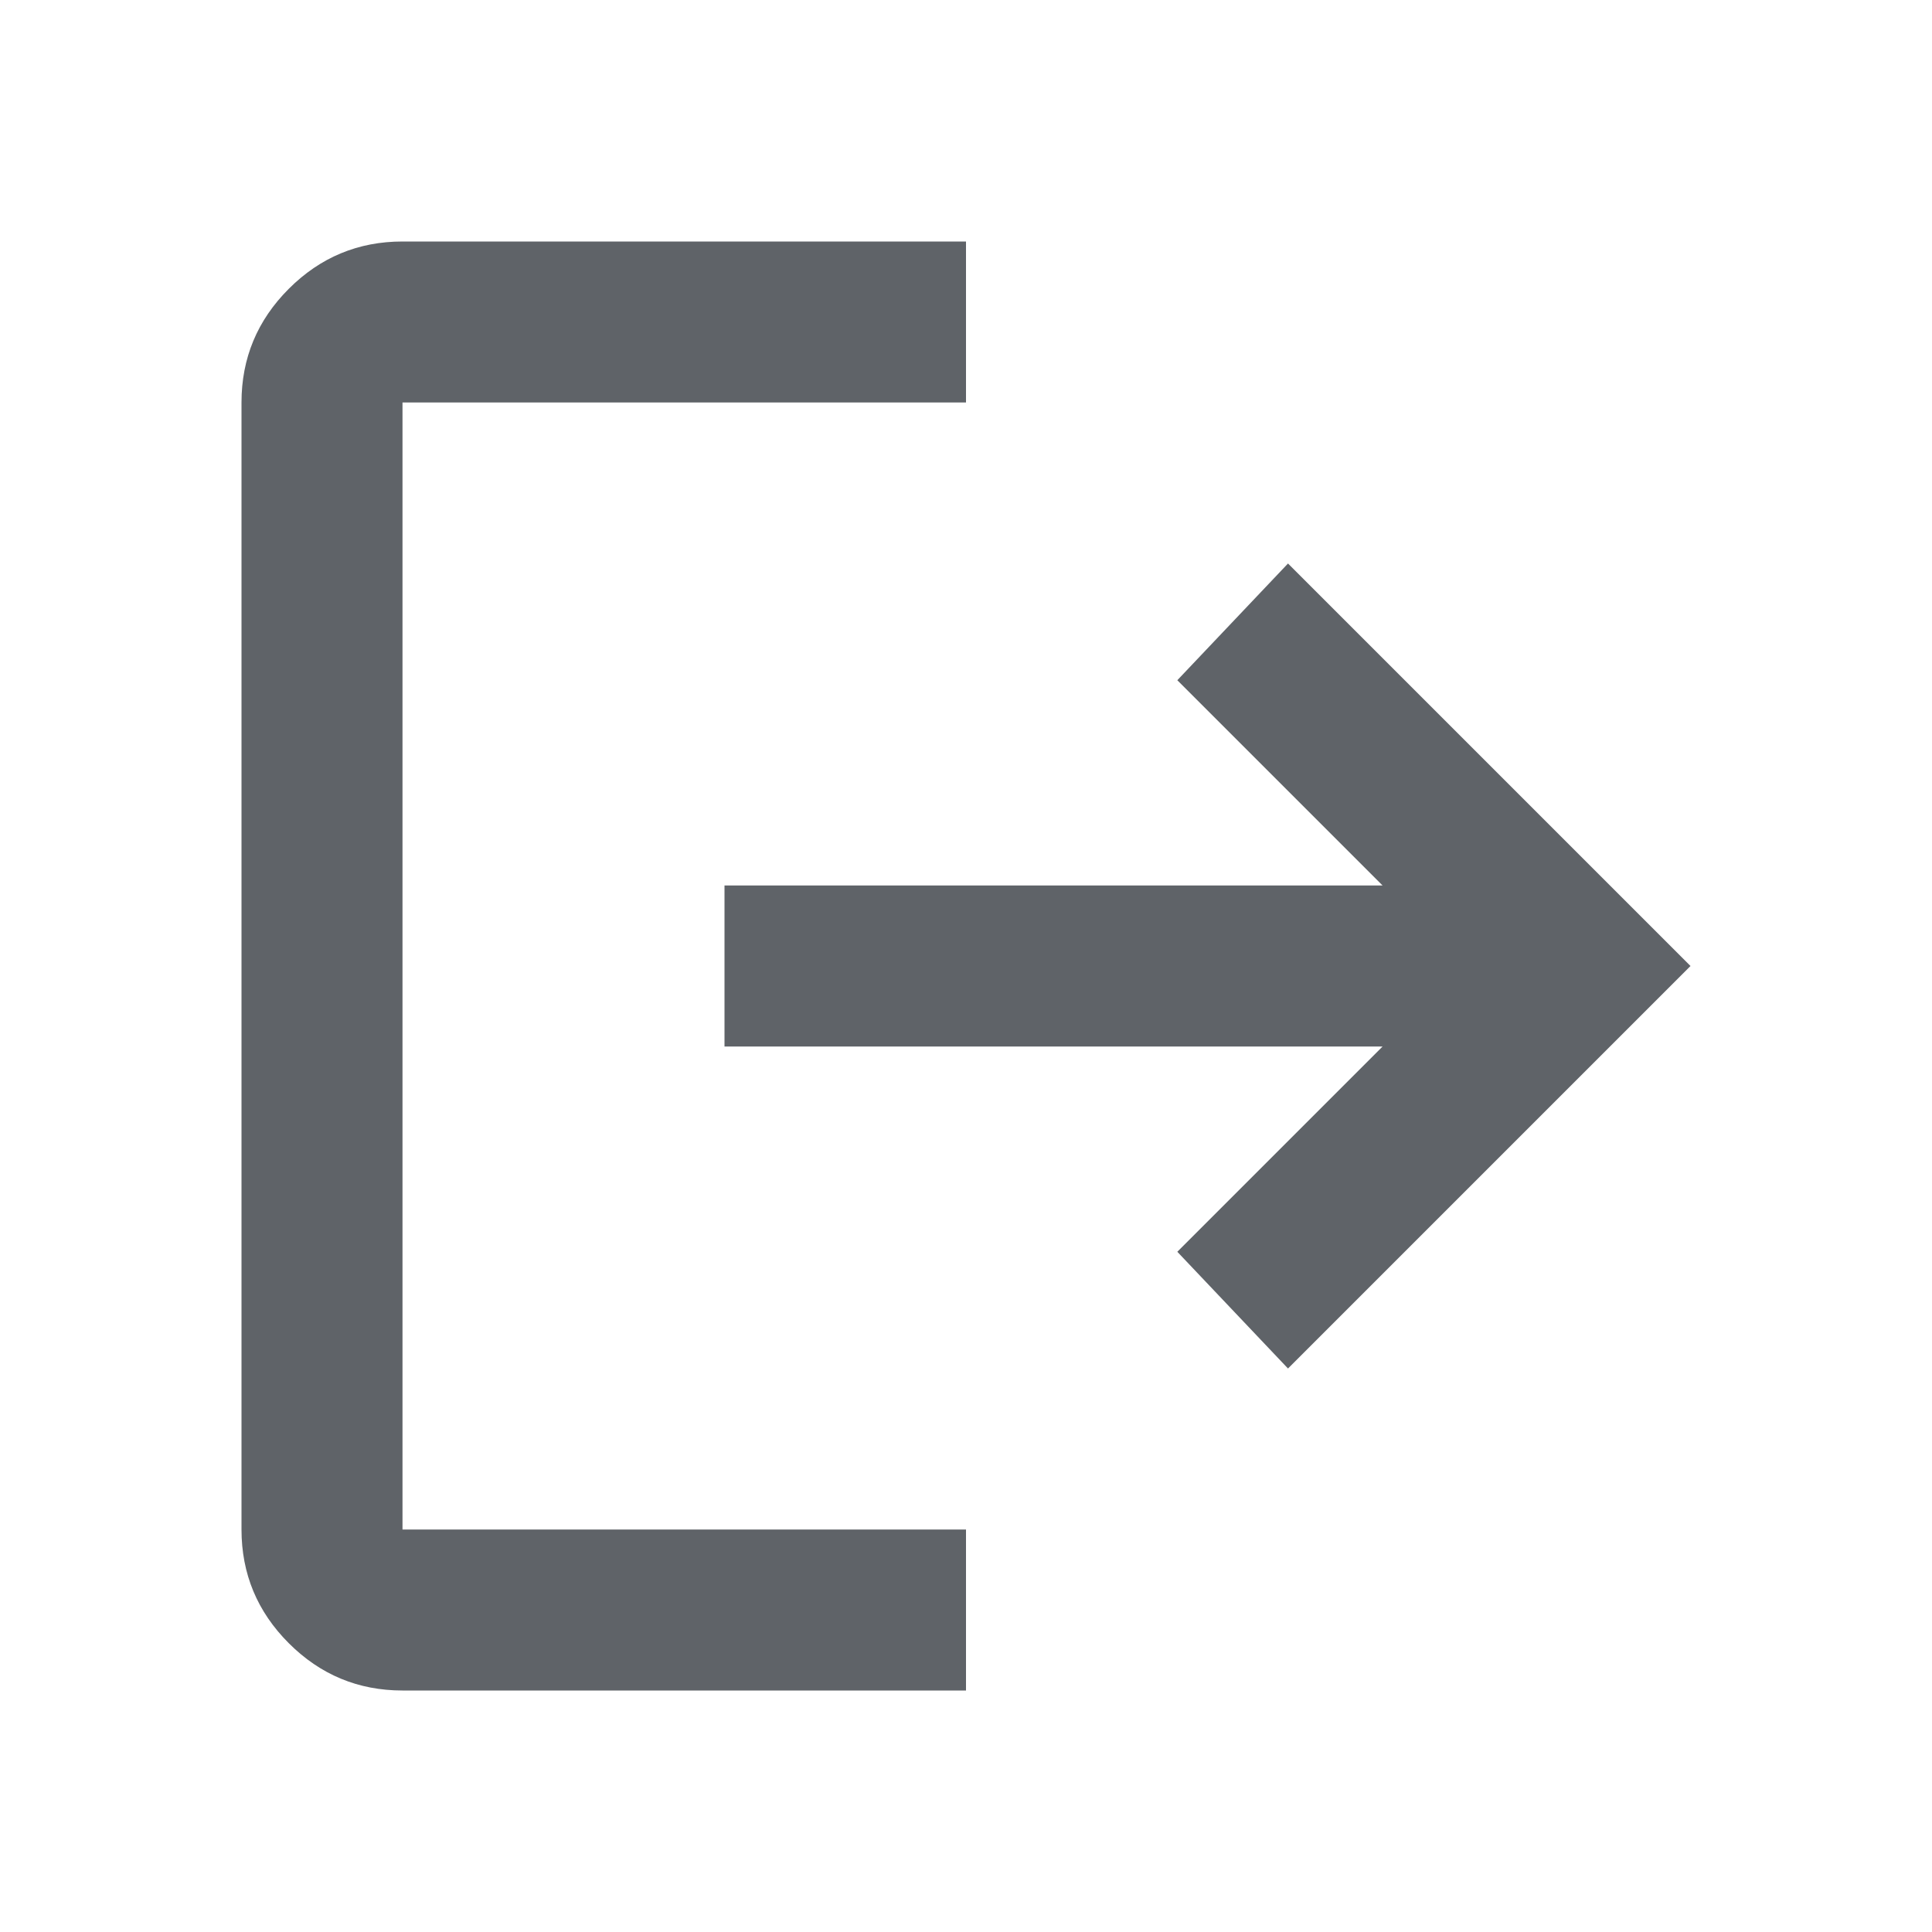
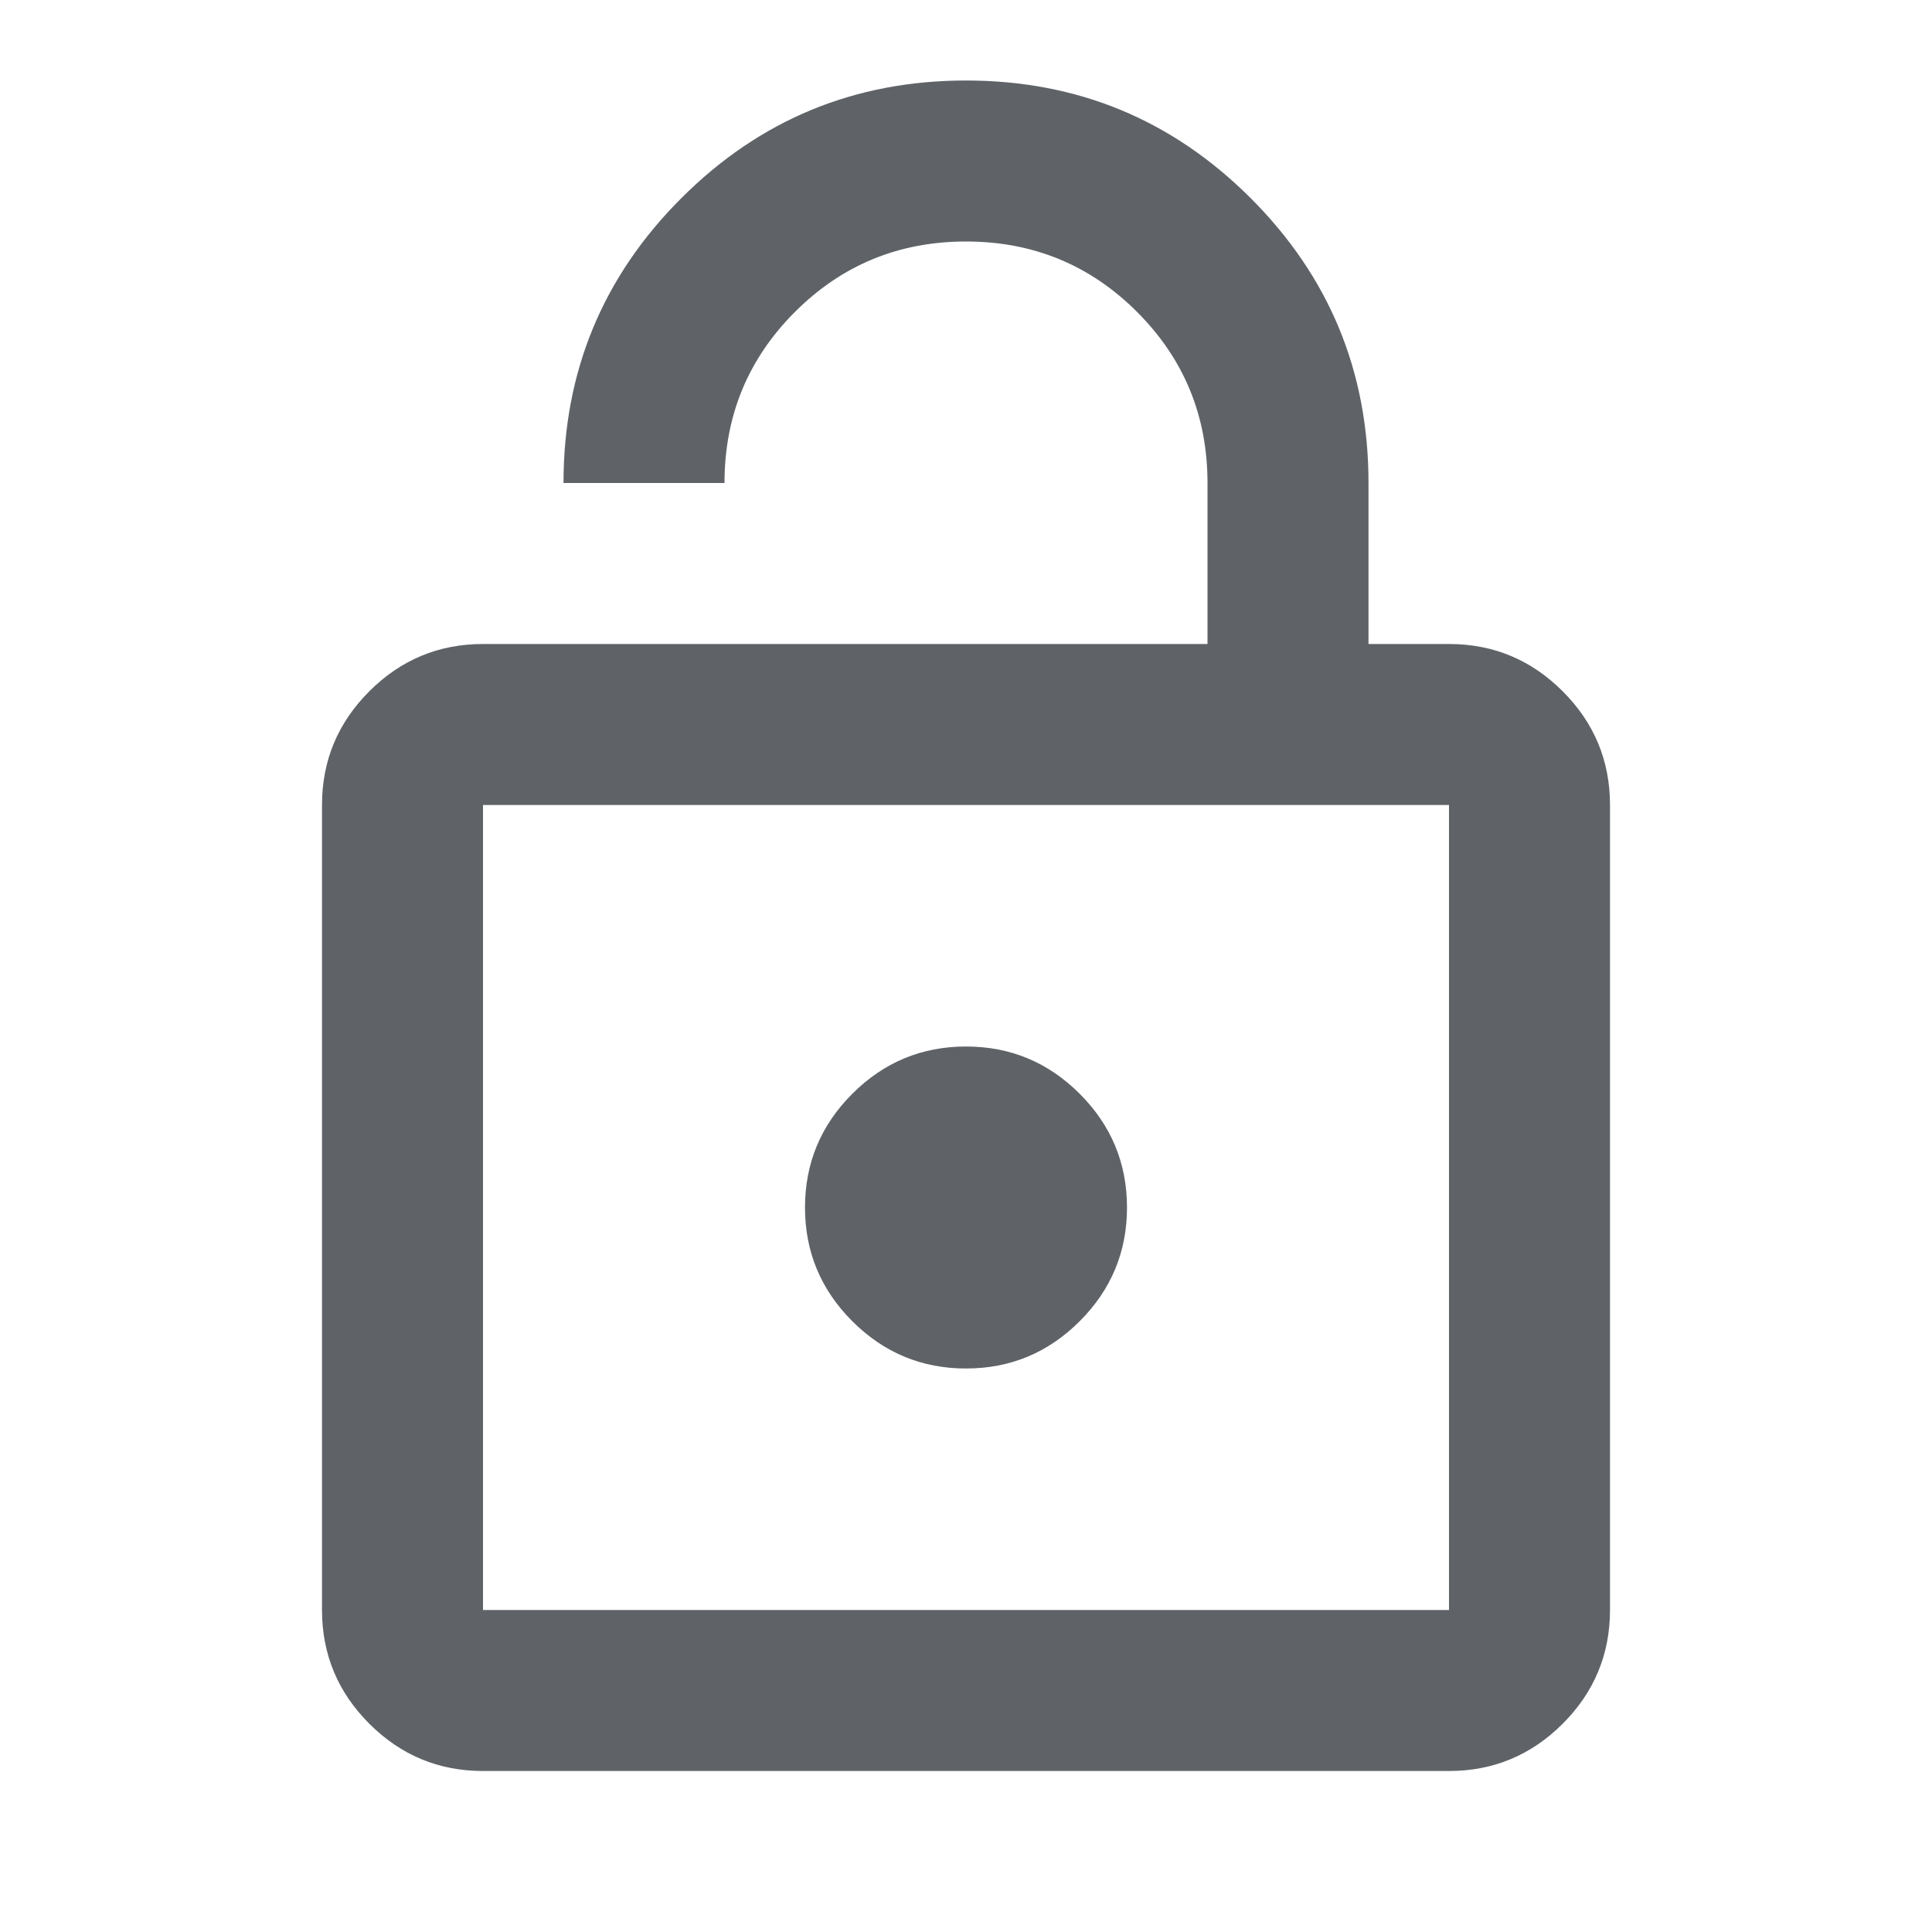
<svg xmlns="http://www.w3.org/2000/svg" height="24px" viewBox="0 -960 960 960" width="24px" fill="#5f6368">
-   <path d="M200-120q-33 0-56.5-23.5T120-200v-560q0-33 23.5-56.5T200-840h280v80H200v560h280v80H200Zm440-160-55-58 102-102H360v-80h327L585-622l55-58 200 200-200 200Z" />
+   <path d="M240-640h360v-80q0-50-35-85t-85-35q-50 0-85 35t-35 85h-80q0-83 58.5-141.5T480-920q83 0 141.5 58.5T680-720v80h40q33 0 56.5 23.5T800-560v400q0 33-23.5 56.5T720-80H240q-33 0-56.5-23.5T160-160v-400q0-33 23.5-56.5T240-640Zm0 480h480v-400H240v400Zm240-120q33 0 56.5-23.5T560-360q0-33-23.5-56.5T480-440q-33 0-56.5 23.5T400-360q0 33 23.5 56.5T480-280ZM240-160v-400 400Z" />
</svg>
